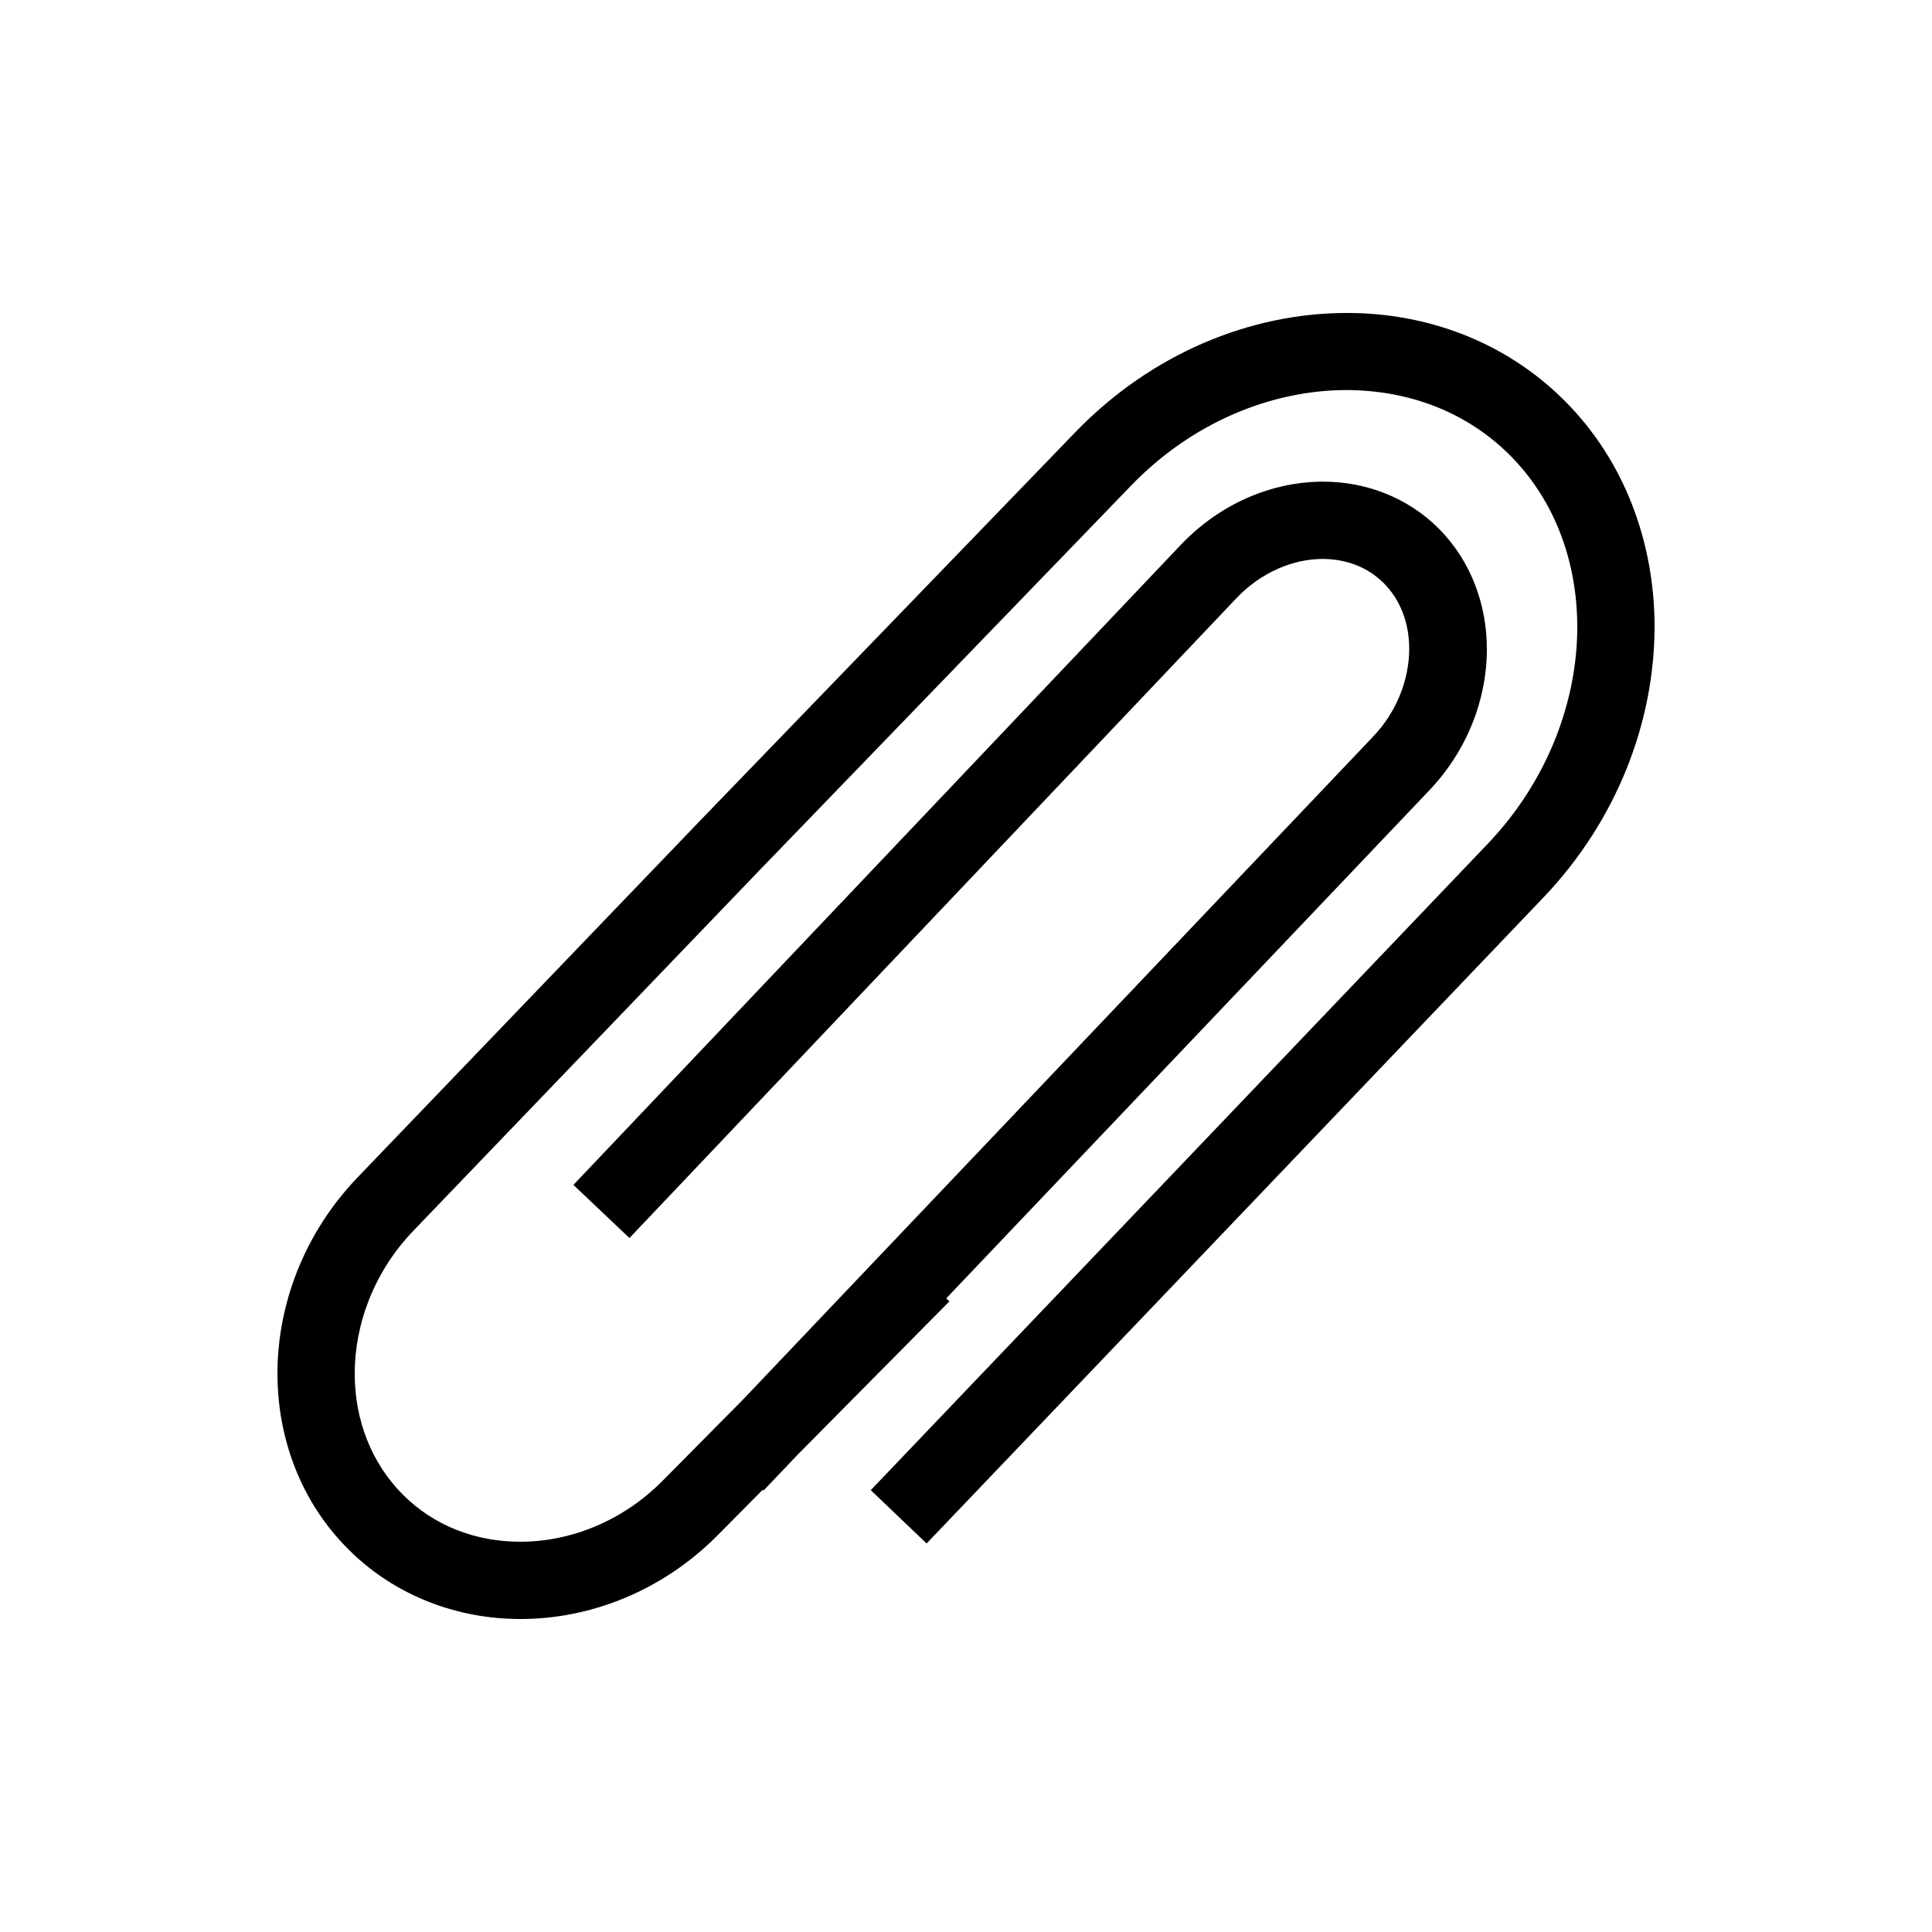
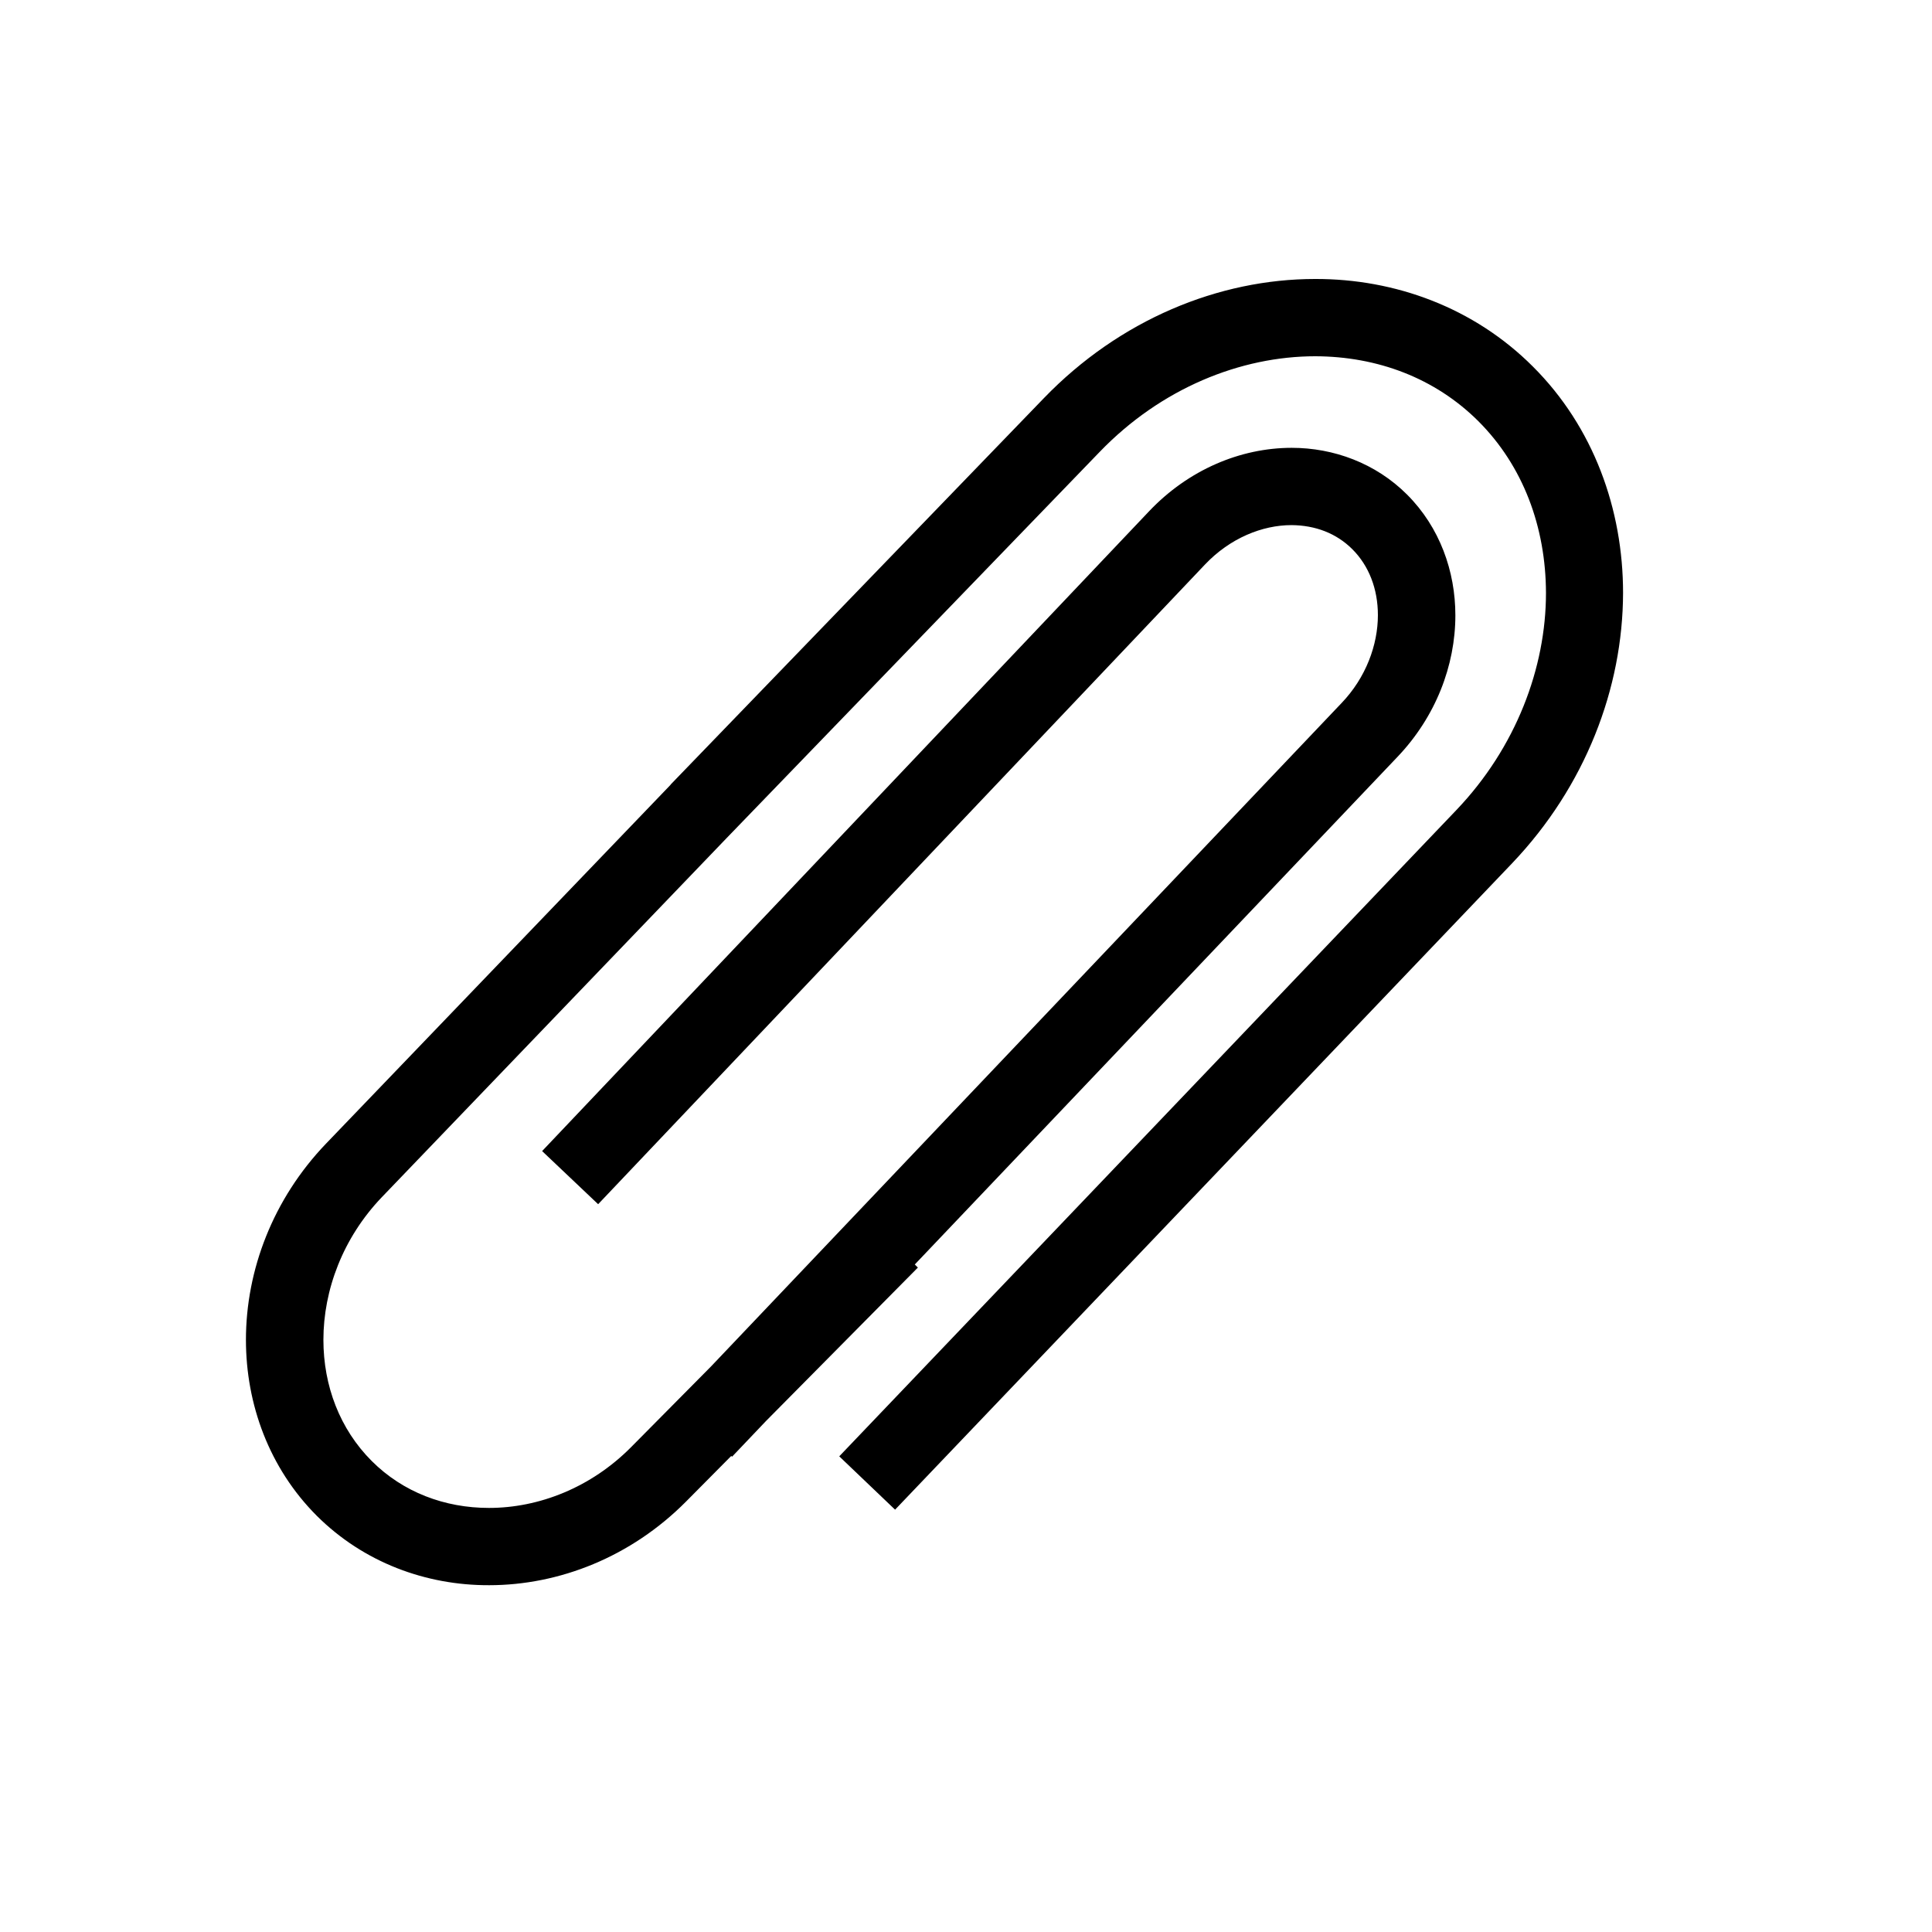
- <svg xmlns="http://www.w3.org/2000/svg" version="1.1" width="512" height="512" viewBox="0 0 512 512">
+ <svg xmlns="http://www.w3.org/2000/svg" version="1.1" width="256" height="256" viewBox="0 0 256 256">
  <g id="icomoon-ignore">
    <line stroke-width="1" x1="" y1="" x2="" y2="" stroke="#449FDB" opacity="" />
  </g>
-   <path d="M92.365 410.624c12.391 12.39 28.979 18.432 45.568 18.432 18.688 0 37.683-7.526 52.224-22.169l11.981-12.083 0.205 0.205 9.011-9.472 40.243-40.653-0.819-0.819 127.949-134.554c10.087-10.599 15.309-24.167 15.309-37.478 0-11.623-4.096-23.296-12.8-32-8.346-8.345-19.507-12.391-30.567-12.391-13.619 0-27.392 5.837-37.786 16.793l-160.922 169.575 14.848 14.080 160.819-169.523c6.656-7.014 15.207-10.445 22.938-10.445 6.298 0.051 11.827 2.15 16.128 6.4 4.403 4.403 6.759 10.547 6.759 17.459 0 7.885-3.175 16.589-9.677 23.347l-167.065 175.769-21.145 21.351c-10.649 10.752-24.474 16.128-37.683 16.128-11.725 0-22.784-4.147-31.078-12.442v0c-8.448-8.448-12.8-19.917-12.8-32.103 0-13.209 5.171-27.034 15.463-37.786l91.341-95.13 98.919-102.4c16.281-16.896 37.376-25.344 57.139-25.344 16.435 0.051 31.693 5.734 43.213 17.203 11.878 11.879 17.869 28.058 17.92 45.517 0 19.815-7.936 40.96-23.706 57.498l-163.533 171.315 14.797 14.131 163.533-171.264c19.405-20.377 29.337-46.387 29.389-71.629 0-22.119-7.783-43.929-23.911-60.007-15.616-15.616-36.505-23.245-57.702-23.194-25.549 0-51.815 10.803-71.885 31.591l-98.918 102.4-91.341 95.13c-14.029 14.643-21.197 33.485-21.197 51.968 0 16.998 6.144 33.997 18.841 46.592v0z" opacity="1" visibility="false" fill="#000000" />
+   <path d="M64.793 210.048c9.344 0 18.841-3.763 26.112-11.085l5.99-6.042 0.103 0.102 4.505-4.736 20.121-20.327-0.409-0.41 63.974-67.277c5.043-5.299 7.655-12.083 7.655-18.739 0-5.811-2.048-11.648-6.4-16-4.173-4.173-9.754-6.195-15.283-6.195-6.81 0-13.696 2.919-18.893 8.397l-80.435 84.787 7.424 7.040 80.409-84.761c3.328-3.507 7.603-5.222 11.469-5.222 3.149 0.025 5.939 1.075 8.064 3.2 2.202 2.201 3.379 5.273 3.379 8.73 0 3.942-1.587 8.294-4.839 11.674l-83.533 87.885-10.573 10.675c-5.325 5.376-12.237 8.064-18.841 8.064-5.862 0-11.392-2.073-15.539-6.221-4.224-4.224-6.4-9.958-6.4-16.051 0-6.605 2.586-13.517 7.731-18.893l45.67-47.565 49.459-51.2c8.141-8.448 18.688-12.672 28.57-12.672 8.218 0.026 15.846 2.867 21.607 8.602 5.939 5.939 8.934 14.029 8.96 22.758 0 9.907-3.968 20.48-11.853 28.749l-81.792 85.657 7.398 7.066 81.766-85.657c9.702-10.189 14.669-23.194 14.695-35.815 0-11.059-3.891-21.965-11.955-30.003-7.808-7.808-18.253-11.623-28.851-11.597-12.774 0-25.907 5.401-35.942 15.795l-49.459 51.2 3.712 3.558-3.686-3.558-45.696 47.59c-7.014 7.321-10.599 16.743-10.599 25.984 0 8.525 3.072 16.999 9.395 23.322 6.221 6.195 14.489 9.216 22.809 9.19z" opacity="1" visibility="false" fill="#000000" />
</svg>
